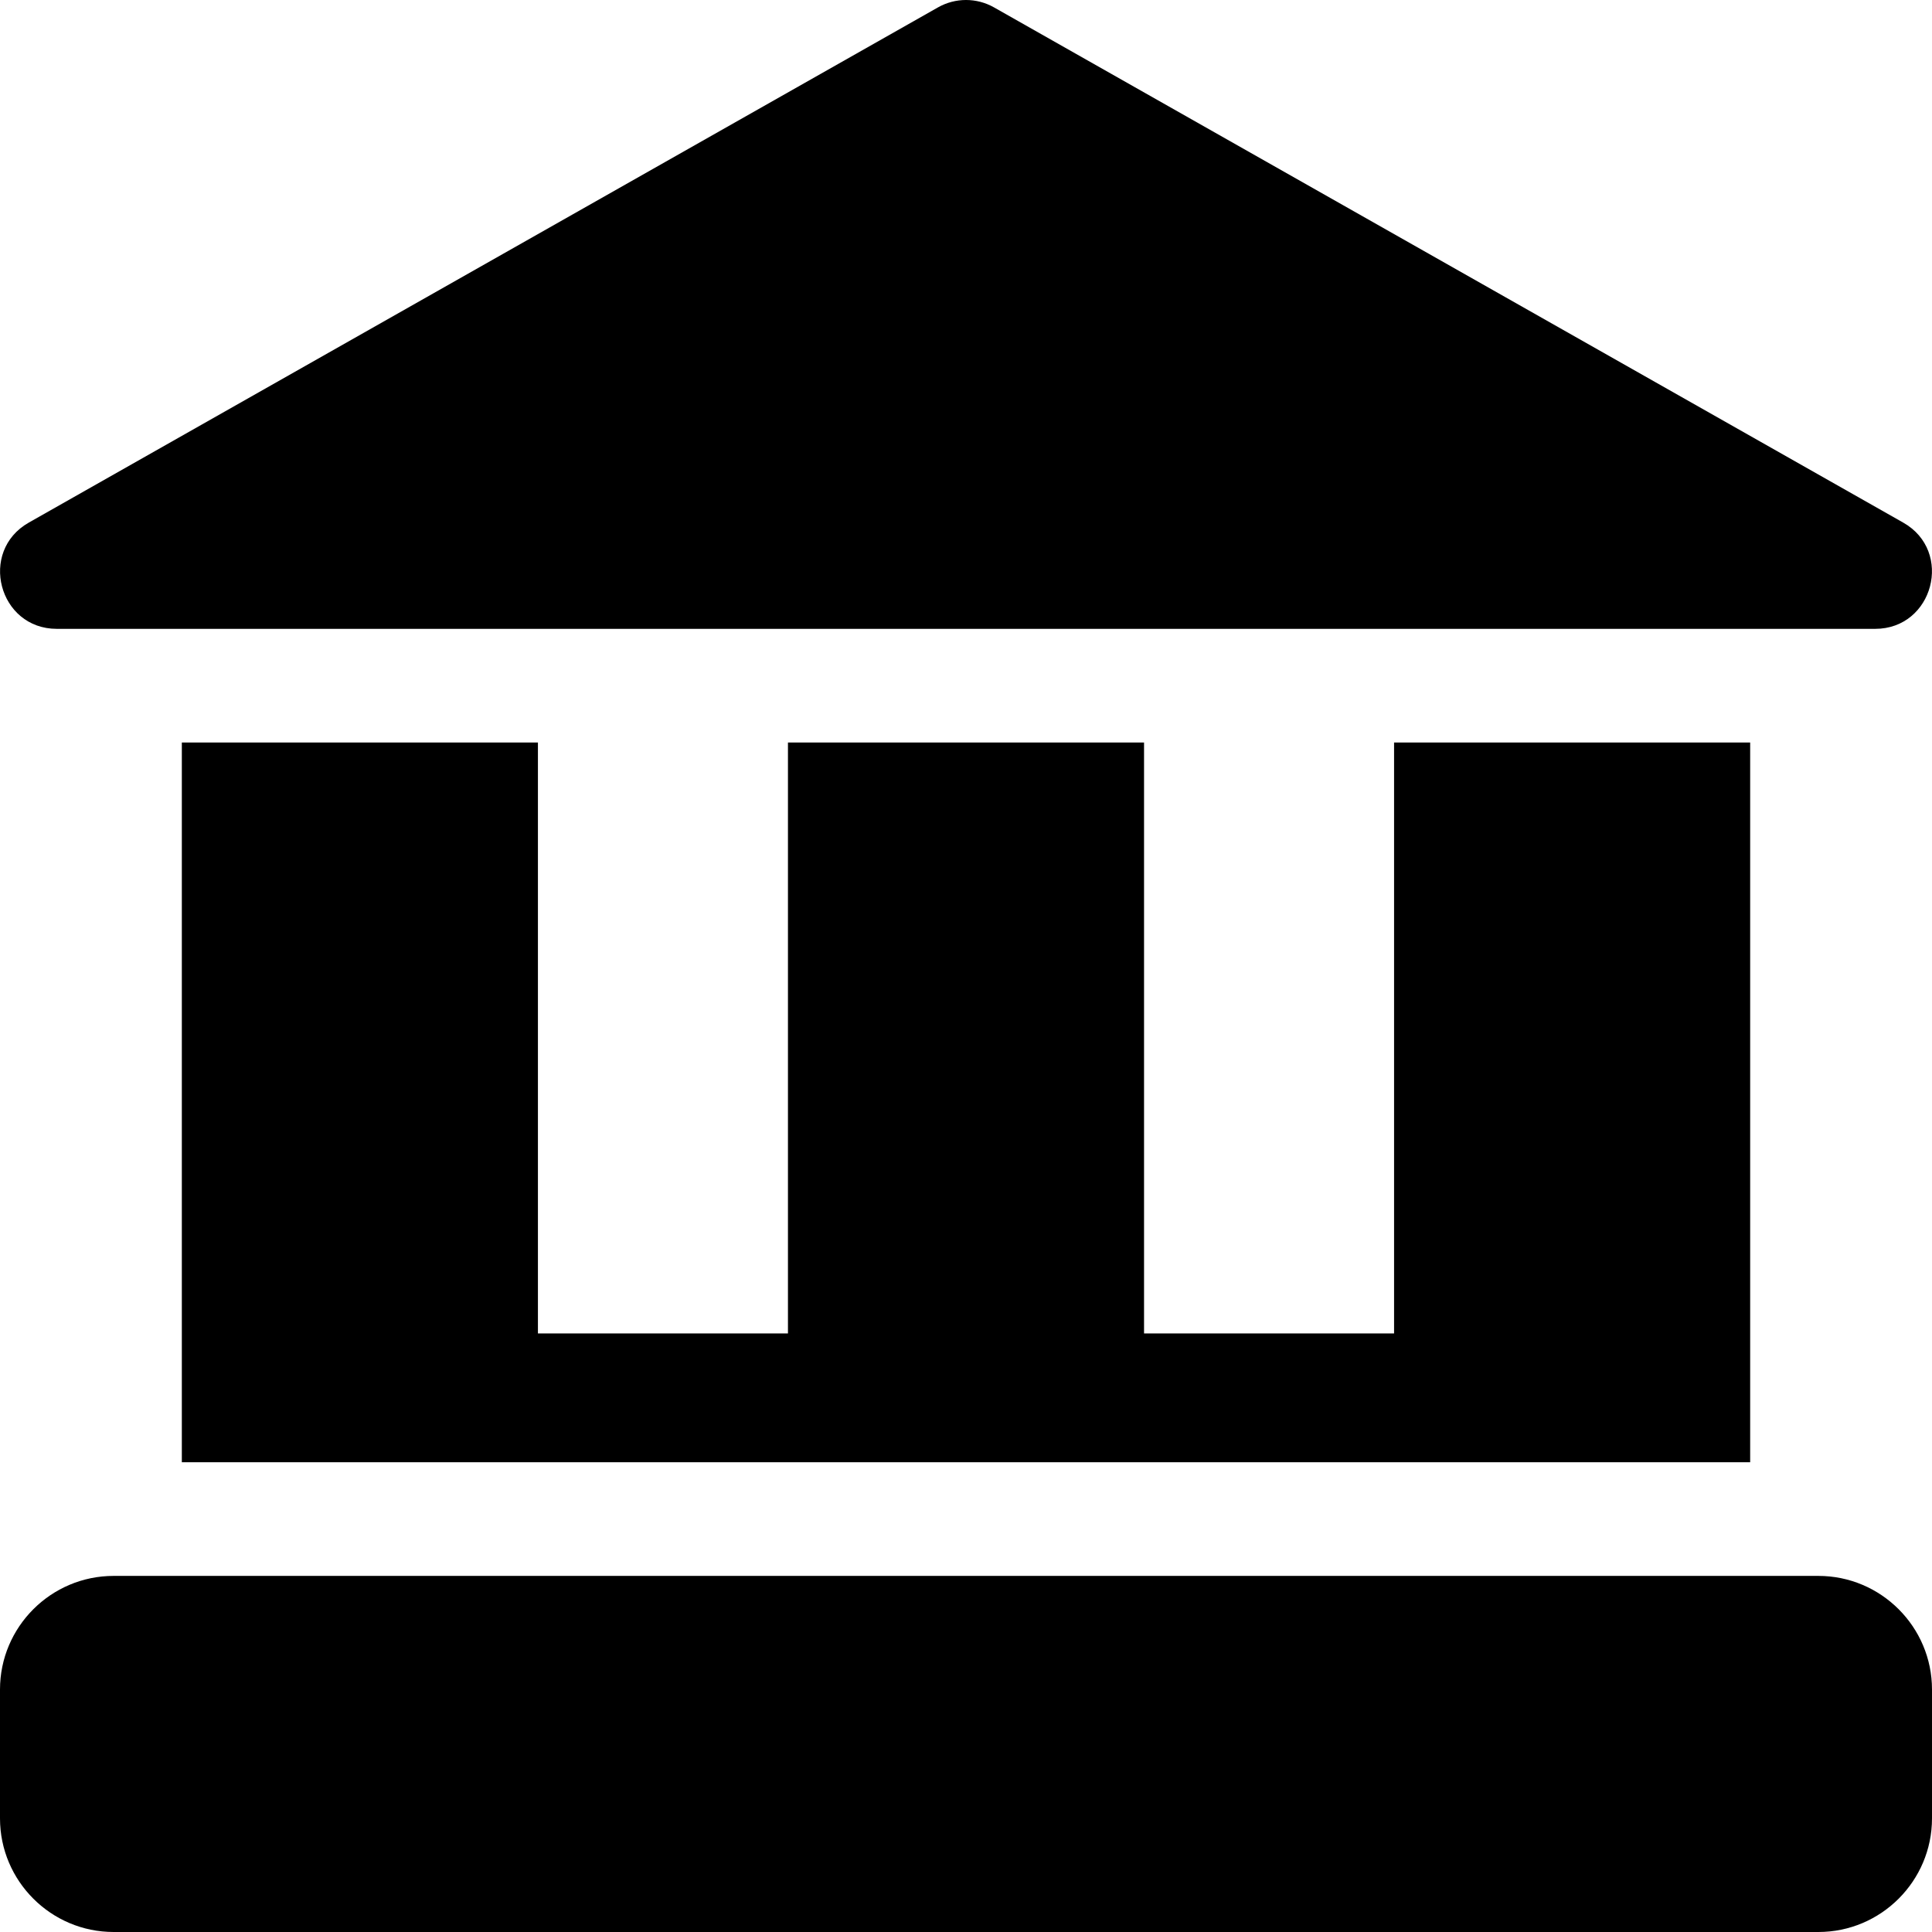
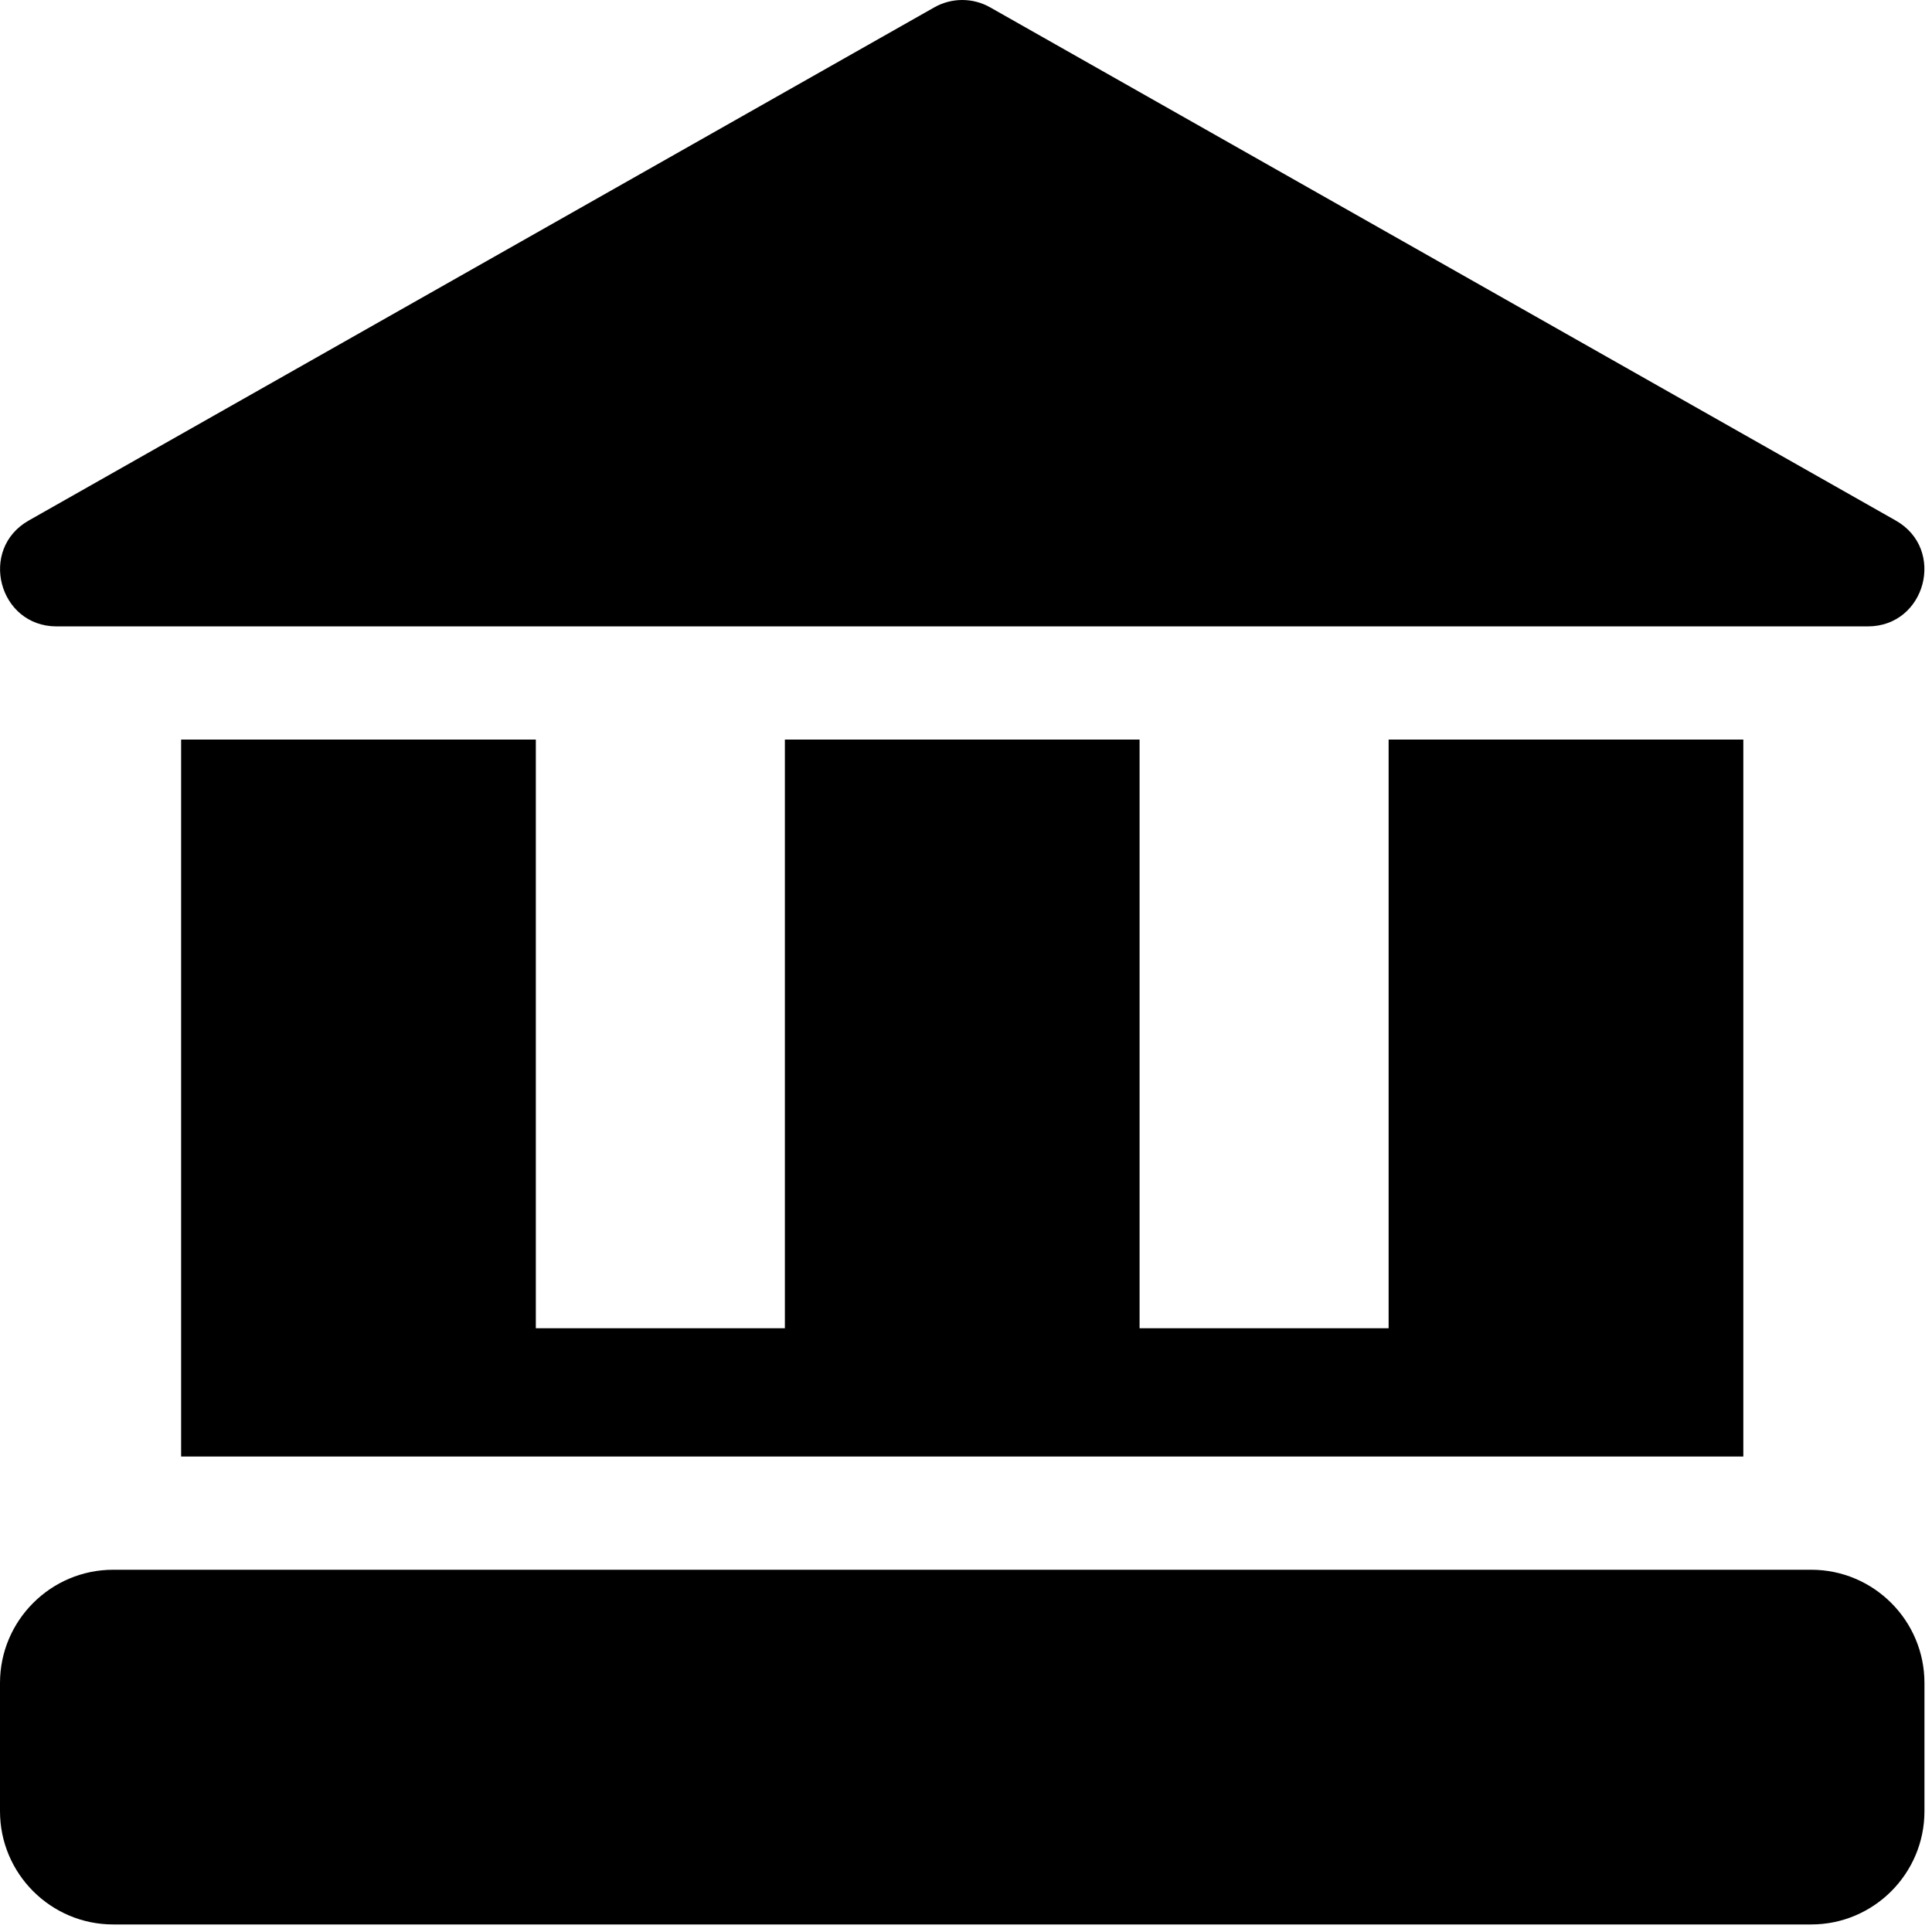
- <svg xmlns="http://www.w3.org/2000/svg" id="Capa_1" enable-background="new 0 0 510 510" height="512" viewBox="0 0 510 510" width="512">
+ <svg xmlns="http://www.w3.org/2000/svg" id="Capa_1" enable-background="new 0 0 512 512" height="512" viewBox="0 0 512 512" width="512">
  <g>
    <path d="m510 446v34c0 16.54-13.46 30-30 30h-450c-16.54 0-30-13.46-30-30v-34c0-16.54 13.46-30 30-30h450c16.54 0 30 13.46 30 30z" />
    <path d="m48 196v190h414c0-8.576 0-180.633 0-190h-94v156h-66v-156h-94v156h-66v-156z" />
    <path d="m15 166h480c15.338 0 20.771-20.471 7.395-28.05l-240-136c-4.587-2.6-10.203-2.6-14.79 0l-240 136c-13.344 7.561-7.98 28.05 7.395 28.05z" />
  </g>
</svg>
